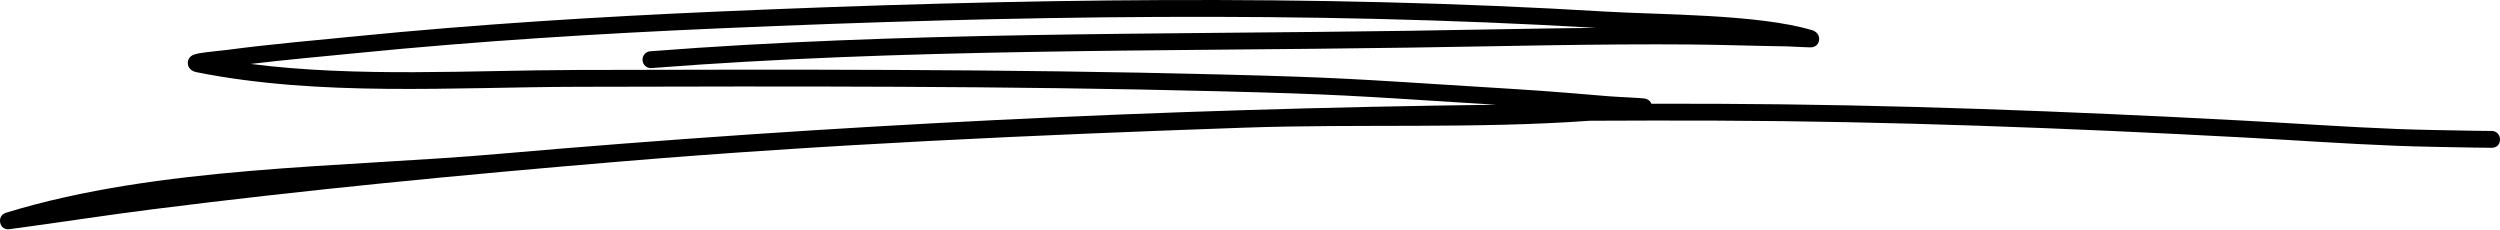
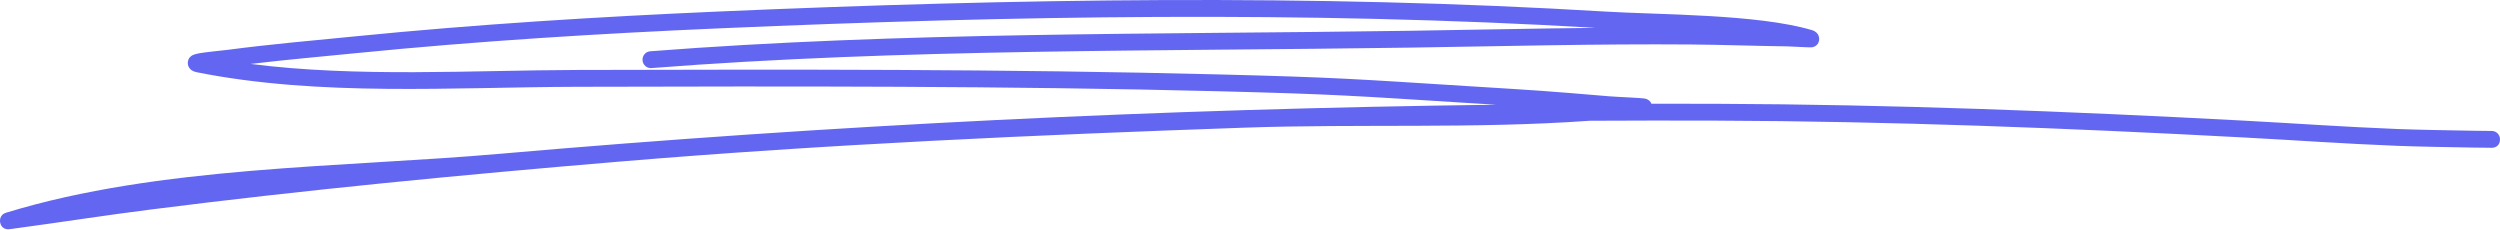
<svg xmlns="http://www.w3.org/2000/svg" width="447" height="41" viewBox="0 0 447 41" fill="none">
-   <path fill-rule="evenodd" clip-rule="evenodd" d="M267.516 18.726C208.028 19.454 148.511 22.343 89.282 27.507C61.123 29.962 28.422 29.655 1.111 38.027C-0.25 38.448 0.009 39.712 0.039 39.838C0.098 40.097 0.345 40.958 1.429 41C1.547 41.006 2.377 40.885 2.695 40.843C10.76 39.76 18.796 38.496 26.866 37.473C54.731 33.928 82.678 31.25 110.667 28.903C147.815 25.786 185.283 24.125 222.532 22.825C242.92 22.115 263.798 23.059 284.252 21.591C291.763 21.549 299.274 21.543 306.785 21.567C338.185 21.681 369.548 22.897 400.895 24.564C410.974 25.1 418.662 25.677 428.53 26.069C432.276 26.219 438.22 26.322 442.356 26.388C442.963 26.4 444.512 26.412 445.154 26.418C445.219 26.43 445.284 26.43 445.354 26.43C445.602 26.43 445.72 26.412 445.743 26.412C447.145 26.201 447.016 24.847 446.98 24.642C446.974 24.6 446.762 23.457 445.555 23.415C445.266 23.402 443.198 23.391 442.403 23.379C438.291 23.312 432.371 23.21 428.642 23.066C418.792 22.674 411.11 22.097 401.048 21.561C369.654 19.894 338.243 18.672 306.797 18.558C302.956 18.546 299.109 18.54 295.268 18.546C295.139 18.203 294.85 17.818 294.214 17.649C293.619 17.493 289.36 17.354 287.716 17.216C275.551 16.193 275.91 16.241 262.526 15.404C242.255 14.135 239.168 13.846 218.084 13.31C179.786 12.335 141.471 12.413 103.167 12.51C84.257 12.564 64.009 13.87 44.81 11.432C51.138 10.674 57.488 10.12 63.827 9.488C85.471 7.334 107.132 5.998 128.864 5.059C180.994 2.808 233.206 1.912 285.318 4.981C274.225 5.089 263.139 5.342 252.046 5.504C206.891 6.178 161.3 5.673 116.239 9.169C115.432 9.236 114.826 9.958 114.885 10.782C114.943 11.613 115.656 12.233 116.463 12.173C161.465 8.676 206.991 9.187 252.087 8.513C268.841 8.267 285.589 7.821 302.343 7.954C308.093 8.002 313.843 8.219 319.592 8.291C320.729 8.309 323.657 8.538 324.076 8.441C325 8.231 325.201 7.532 325.259 7.189C325.289 6.985 325.383 5.805 323.969 5.384C314.32 2.507 296.511 2.64 287.133 2.074C234.378 -1.116 181.518 -0.225 128.74 2.05C106.955 2.995 85.241 4.337 63.538 6.497C55.956 7.25 48.357 7.9 40.805 8.899C39.585 9.061 36.846 9.296 35.52 9.543C34.967 9.645 34.566 9.789 34.389 9.892C33.7 10.289 33.576 10.867 33.576 11.258C33.57 11.559 33.694 12.618 35.138 12.907C57.129 17.306 81.058 15.579 103.173 15.519C141.453 15.422 179.739 15.344 218.013 16.319C239.044 16.855 242.119 17.138 262.349 18.407C264.346 18.528 266.037 18.636 267.516 18.726Z" fill="black" />
+   <path fill-rule="evenodd" clip-rule="evenodd" d="M267.516 18.726C208.028 19.454 148.511 22.343 89.282 27.507C61.123 29.962 28.422 29.655 1.111 38.027C-0.25 38.448 0.009 39.712 0.039 39.838C0.098 40.097 0.345 40.958 1.429 41C1.547 41.006 2.377 40.885 2.695 40.843C10.76 39.76 18.796 38.496 26.866 37.473C54.731 33.928 82.678 31.25 110.667 28.903C147.815 25.786 185.283 24.125 222.532 22.825C242.92 22.115 263.798 23.059 284.252 21.591C291.763 21.549 299.274 21.543 306.785 21.567C338.185 21.681 369.548 22.897 400.895 24.564C410.974 25.1 418.662 25.677 428.53 26.069C432.276 26.219 438.22 26.322 442.356 26.388C442.963 26.4 444.512 26.412 445.154 26.418C445.219 26.43 445.284 26.43 445.354 26.43C445.602 26.43 445.72 26.412 445.743 26.412C447.145 26.201 447.016 24.847 446.98 24.642C446.974 24.6 446.762 23.457 445.555 23.415C445.266 23.402 443.198 23.391 442.403 23.379C438.291 23.312 432.371 23.21 428.642 23.066C418.792 22.674 411.11 22.097 401.048 21.561C369.654 19.894 338.243 18.672 306.797 18.558C302.956 18.546 299.109 18.54 295.268 18.546C295.139 18.203 294.85 17.818 294.214 17.649C293.619 17.493 289.36 17.354 287.716 17.216C275.551 16.193 275.91 16.241 262.526 15.404C242.255 14.135 239.168 13.846 218.084 13.31C179.786 12.335 141.471 12.413 103.167 12.51C84.257 12.564 64.009 13.87 44.81 11.432C51.138 10.674 57.488 10.12 63.827 9.488C85.471 7.334 107.132 5.998 128.864 5.059C180.994 2.808 233.206 1.912 285.318 4.981C274.225 5.089 263.139 5.342 252.046 5.504C206.891 6.178 161.3 5.673 116.239 9.169C115.432 9.236 114.826 9.958 114.885 10.782C114.943 11.613 115.656 12.233 116.463 12.173C161.465 8.676 206.991 9.187 252.087 8.513C268.841 8.267 285.589 7.821 302.343 7.954C308.093 8.002 313.843 8.219 319.592 8.291C320.729 8.309 323.657 8.538 324.076 8.441C325 8.231 325.201 7.532 325.259 7.189C325.289 6.985 325.383 5.805 323.969 5.384C314.32 2.507 296.511 2.64 287.133 2.074C234.378 -1.116 181.518 -0.225 128.74 2.05C106.955 2.995 85.241 4.337 63.538 6.497C55.956 7.25 48.357 7.9 40.805 8.899C39.585 9.061 36.846 9.296 35.52 9.543C34.967 9.645 34.566 9.789 34.389 9.892C33.7 10.289 33.576 10.867 33.576 11.258C33.57 11.559 33.694 12.618 35.138 12.907C57.129 17.306 81.058 15.579 103.173 15.519C141.453 15.422 179.739 15.344 218.013 16.319C239.044 16.855 242.119 17.138 262.349 18.407C264.346 18.528 266.037 18.636 267.516 18.726Z" fill="#6366f1" />
</svg>
